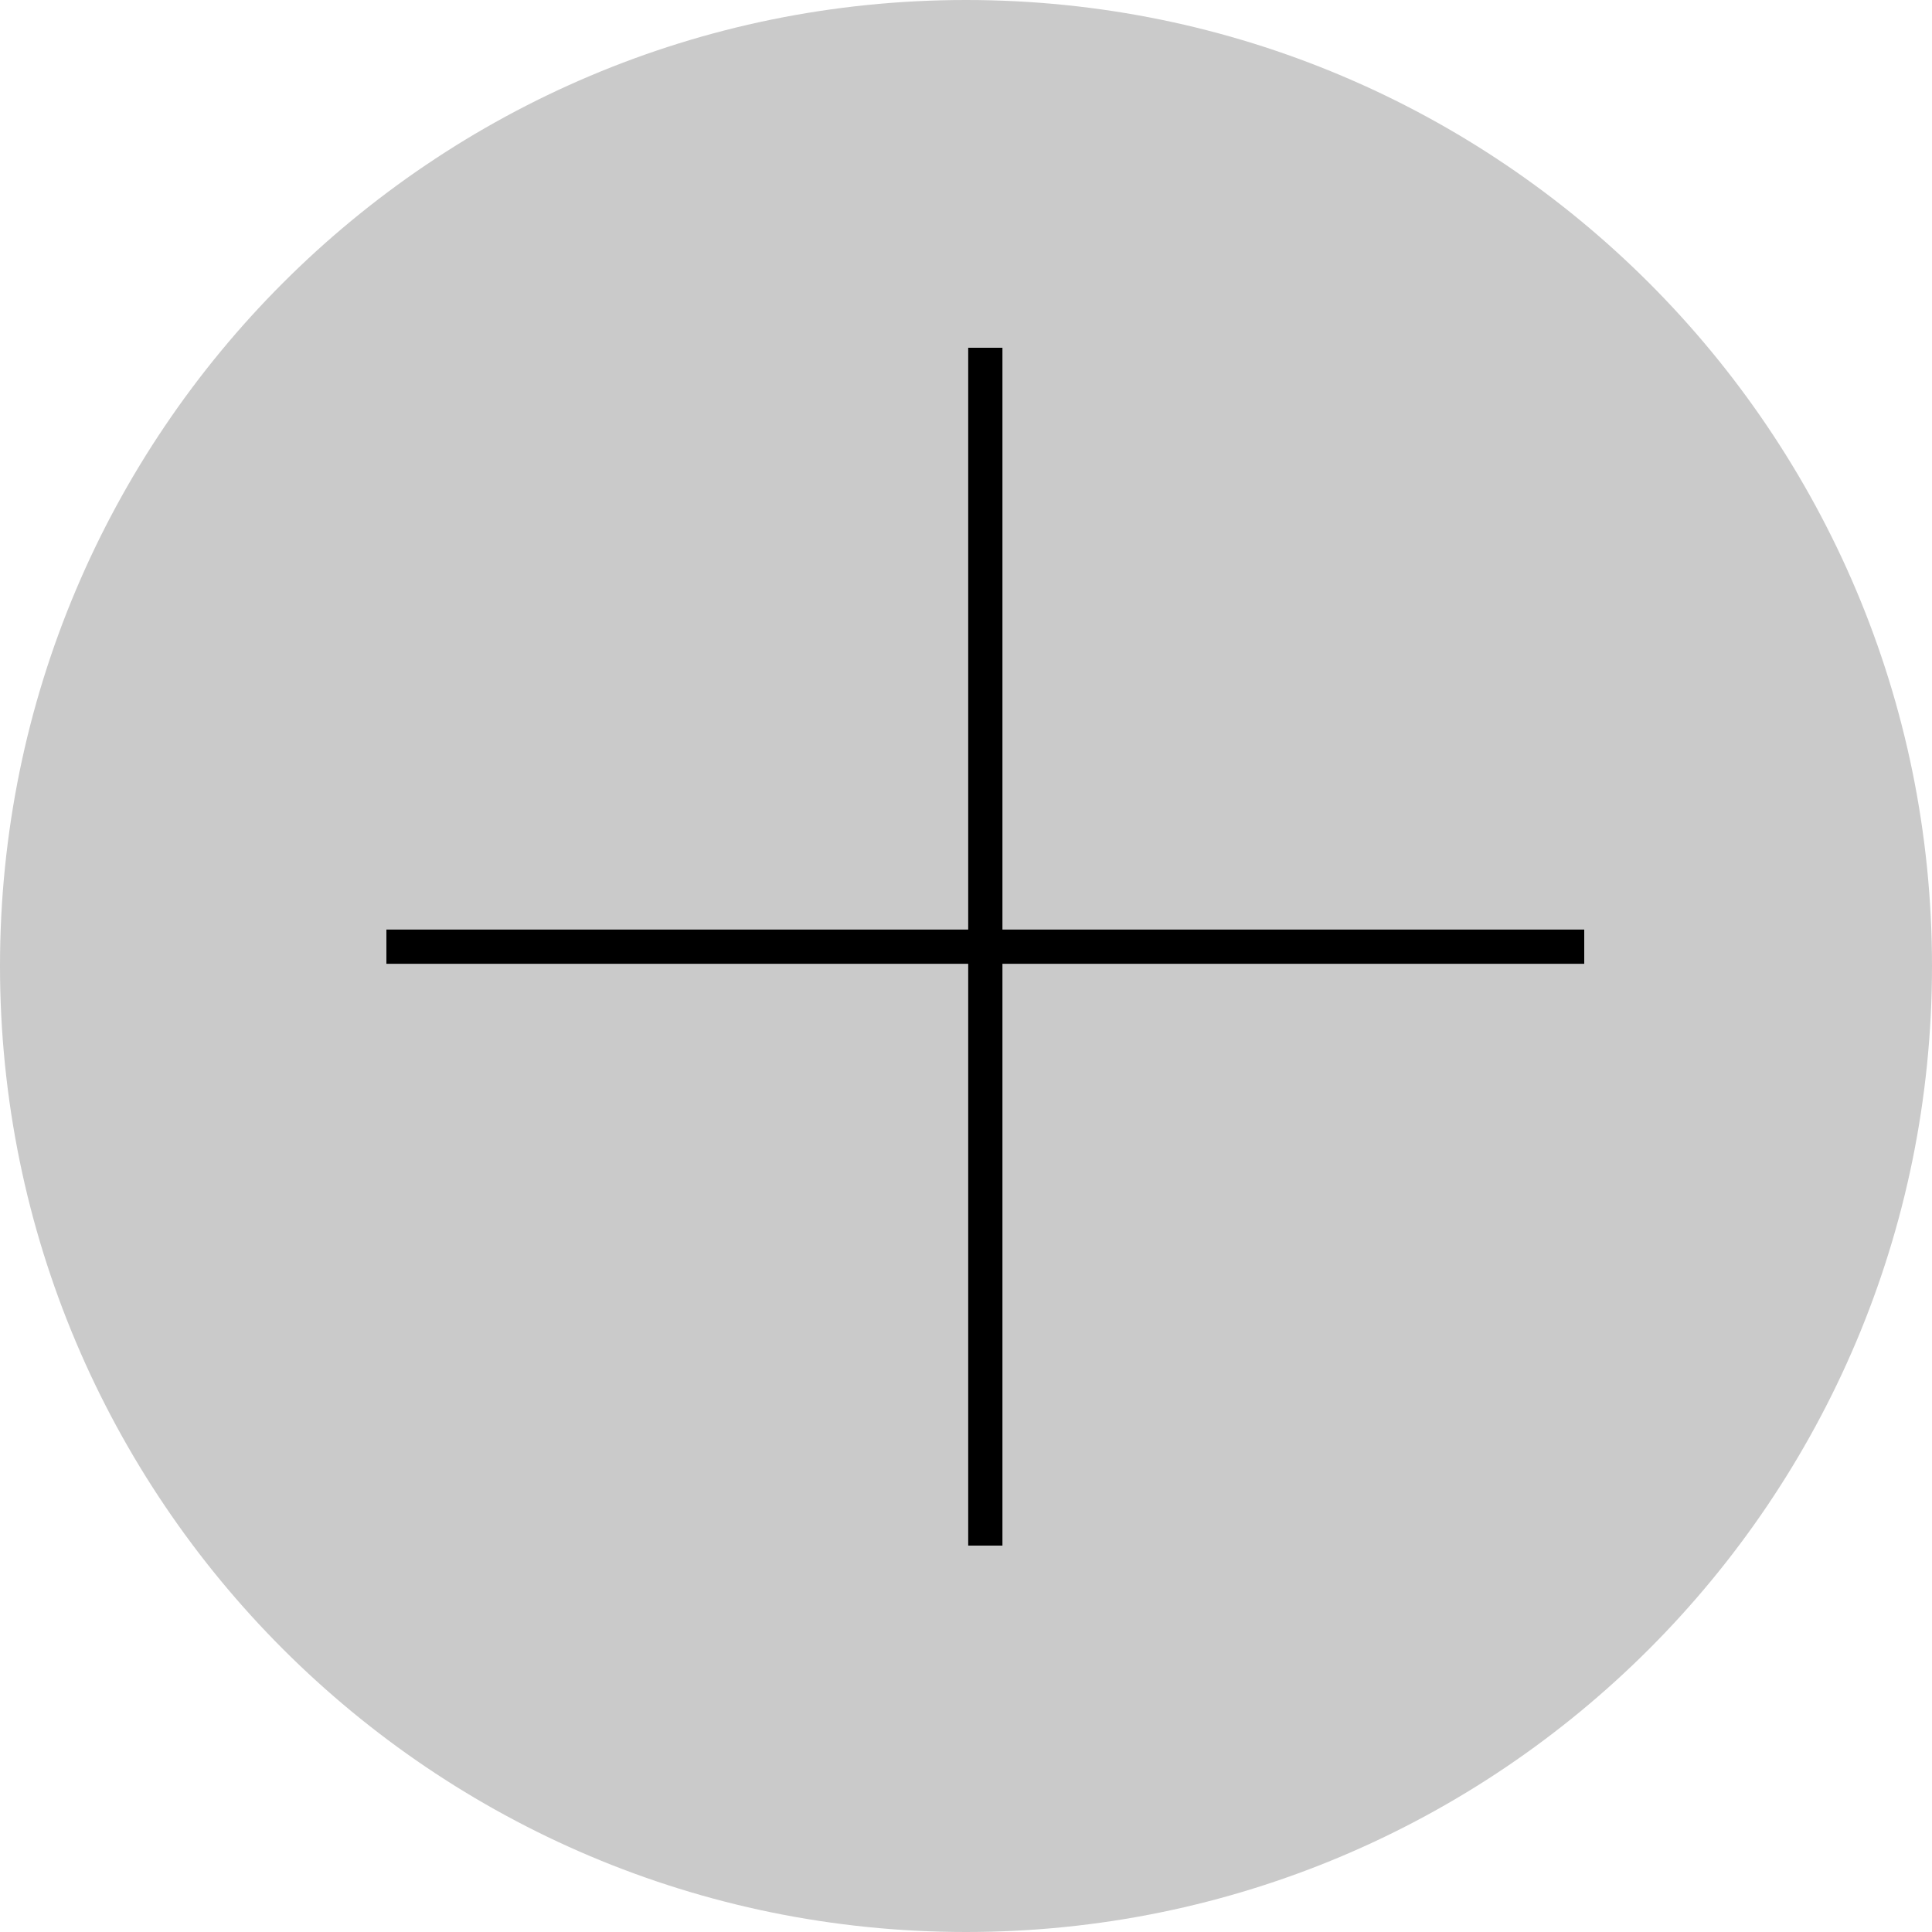
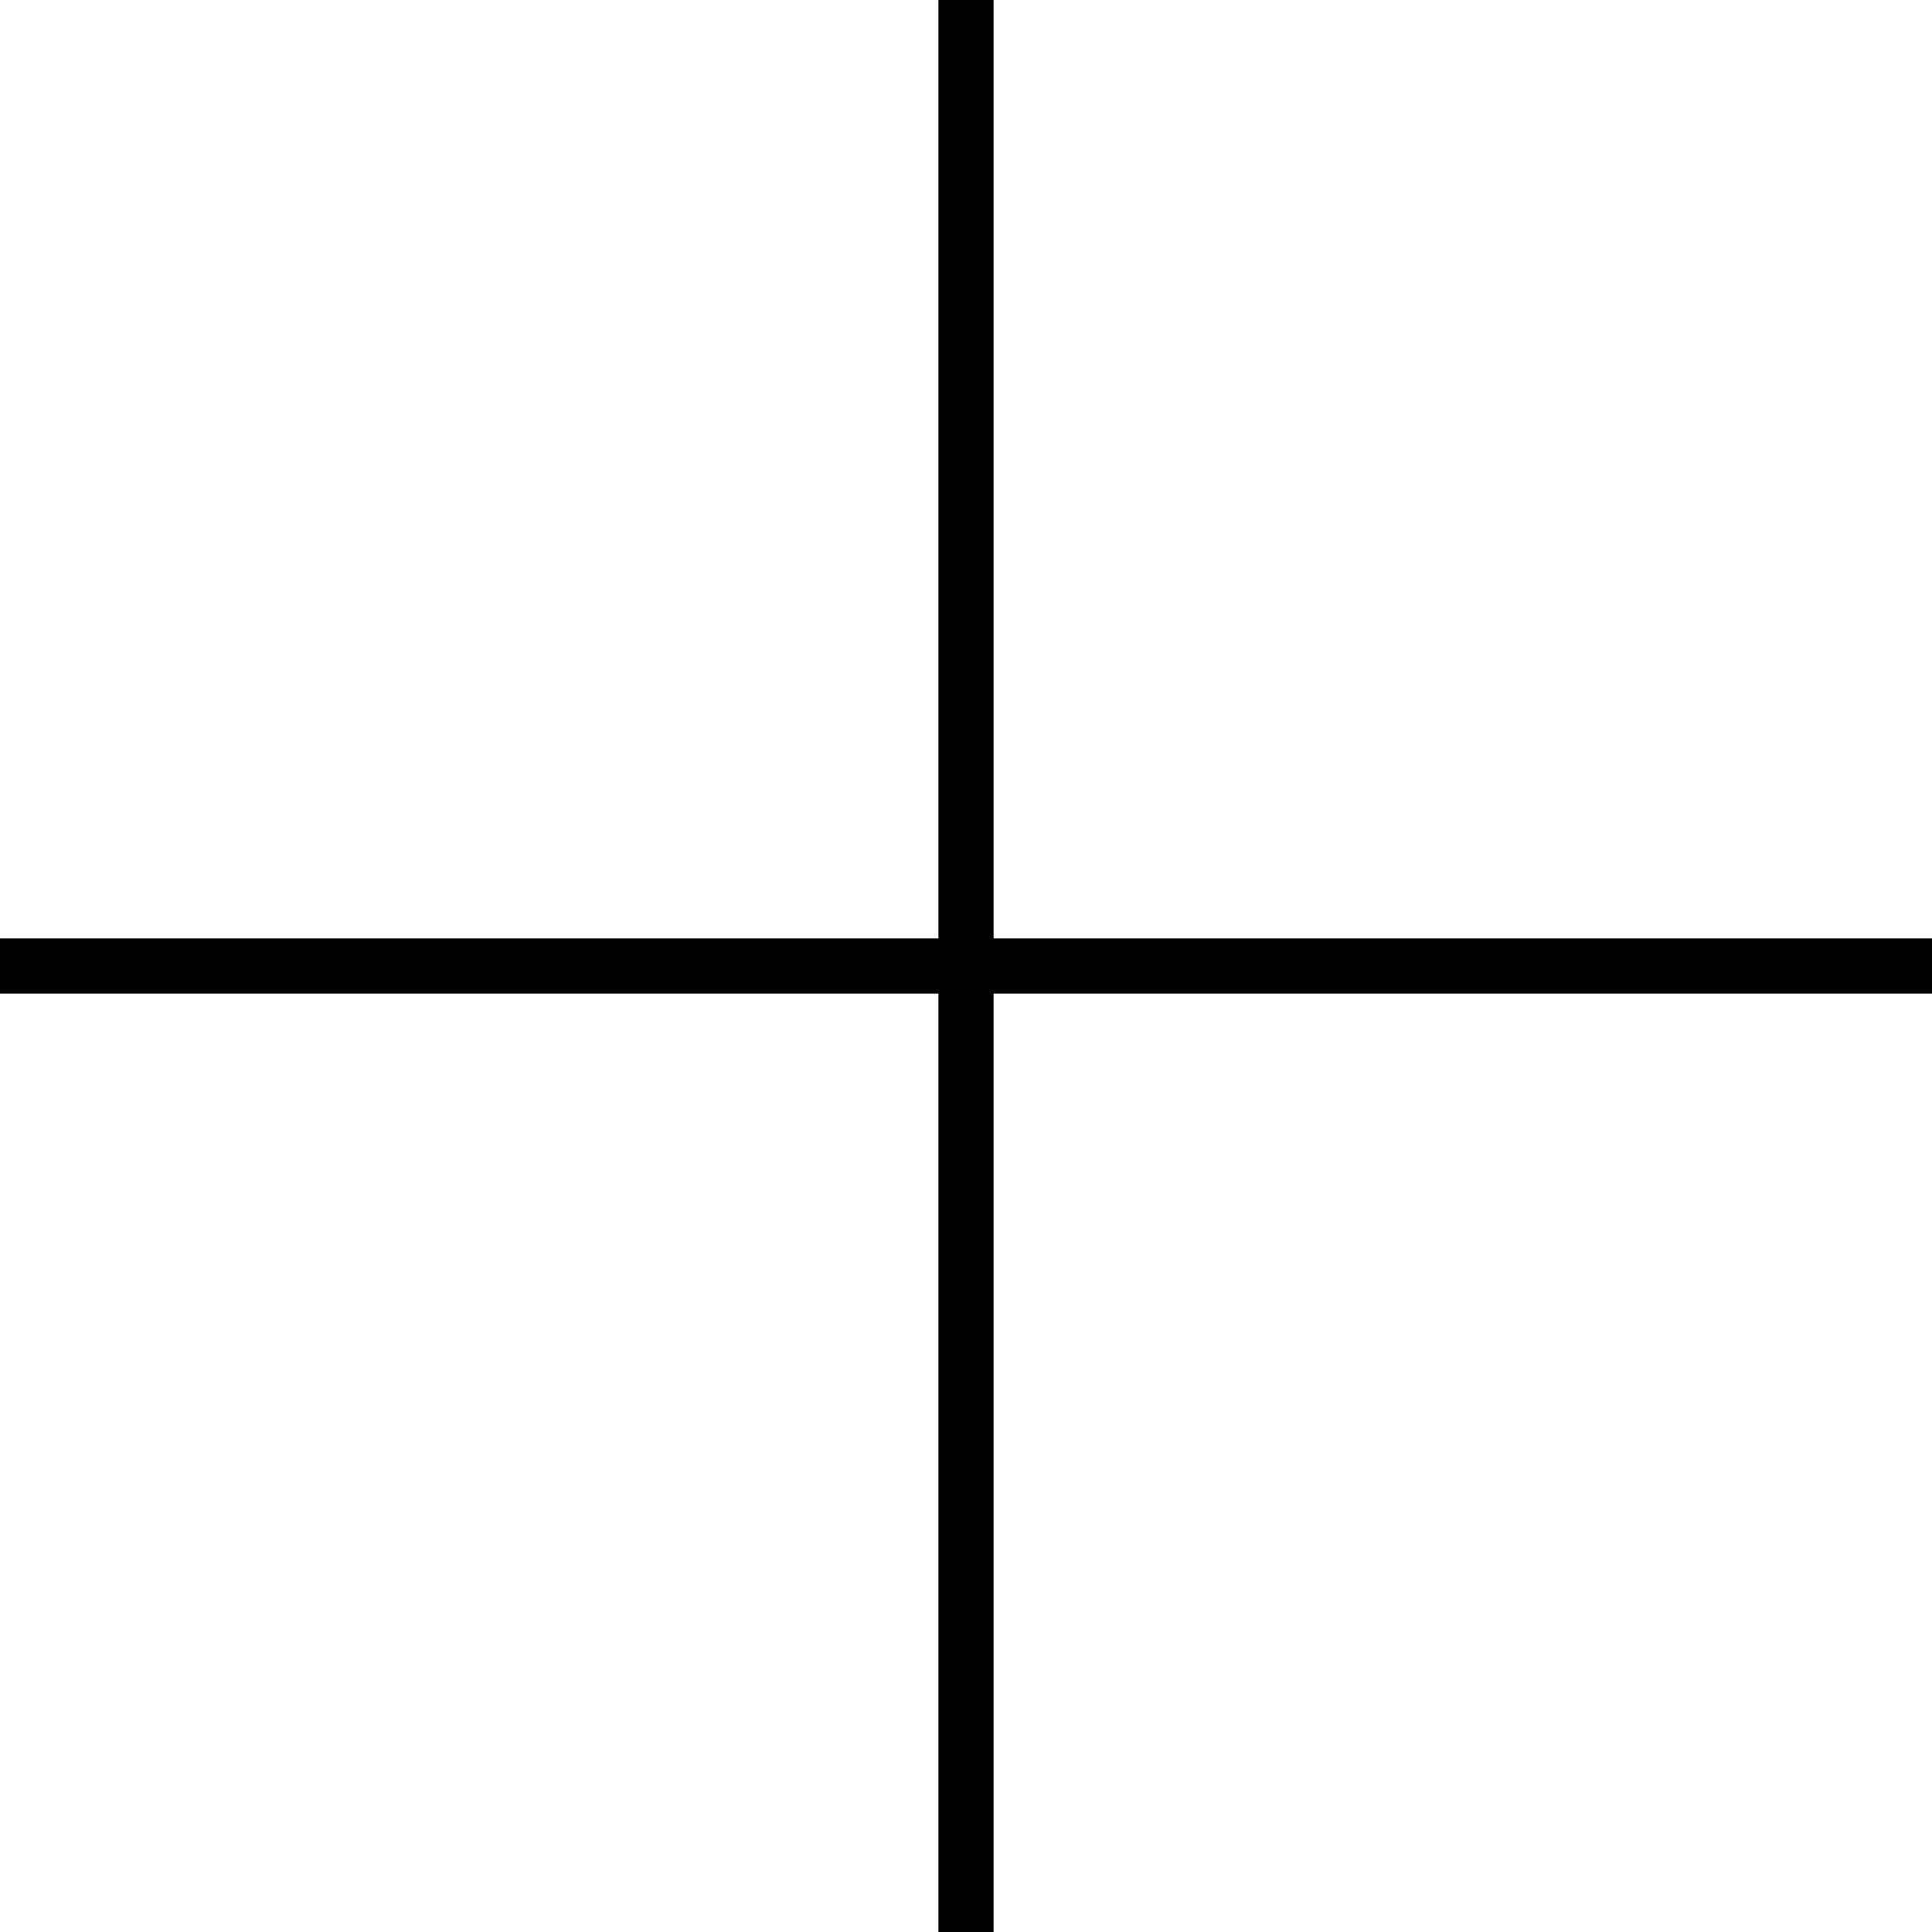
- <svg xmlns="http://www.w3.org/2000/svg" width="50" height="50" viewBox="0 0 50 50" fill="none">
-   <ellipse cx="25" cy="25" rx="25" ry="25" fill="#CACACA" />
-   <path fill-rule="evenodd" clip-rule="evenodd" d="M25.057 24.057L25.057 9L25.943 9L25.943 24.057L33.883 24.057L41 24.057L41 24.943L25.943 24.943L25.943 40L25.057 40L25.057 24.943L10 24.943L10 24.057L25.057 24.057Z" fill="black" />
+ <svg xmlns="http://www.w3.org/2000/svg" width="31" height="31" viewBox="0 0 31 31" fill="none">
+   <path fill-rule="evenodd" clip-rule="evenodd" d="M15.057 15.057L15.057 -1.31634e-06L15.943 -1.31634e-06L15.943 15.057L23.884 15.057L31 15.057L31 15.943L15.943 15.943L15.943 31L15.057 31L15.057 15.943L2.42093e-06 15.943L2.49836e-06 15.057L15.057 15.057Z" fill="black" />
</svg>
